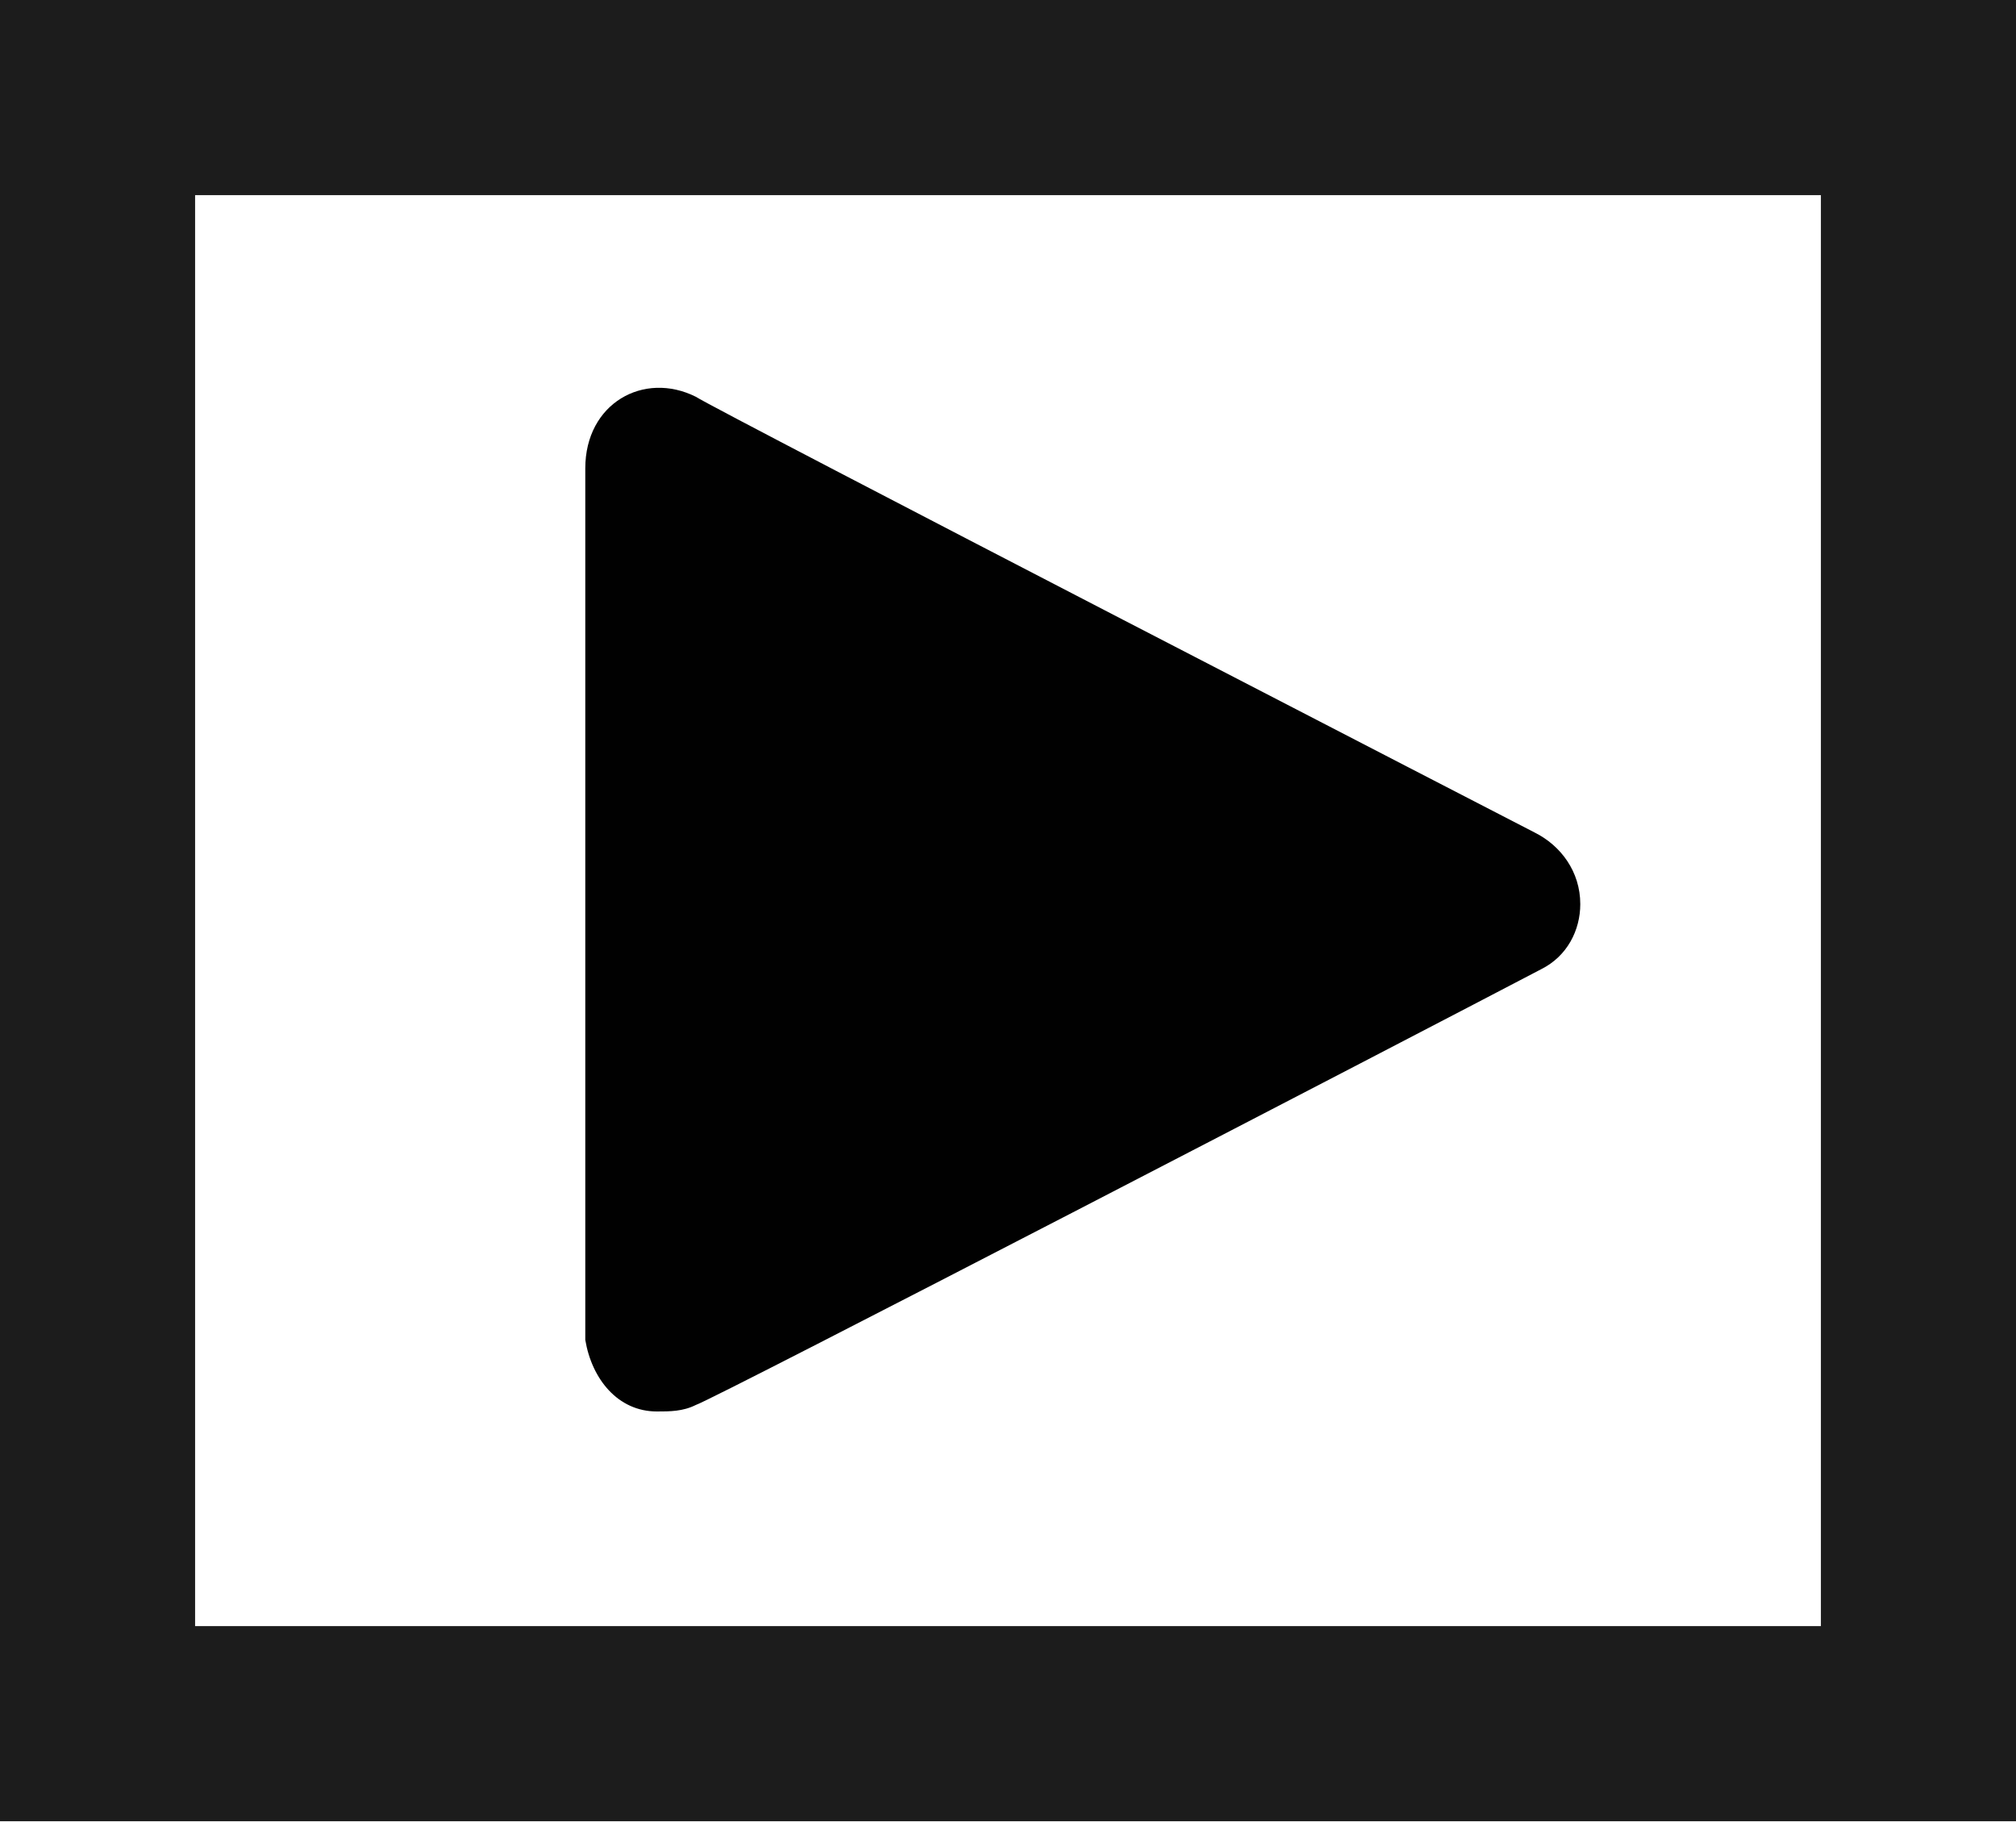
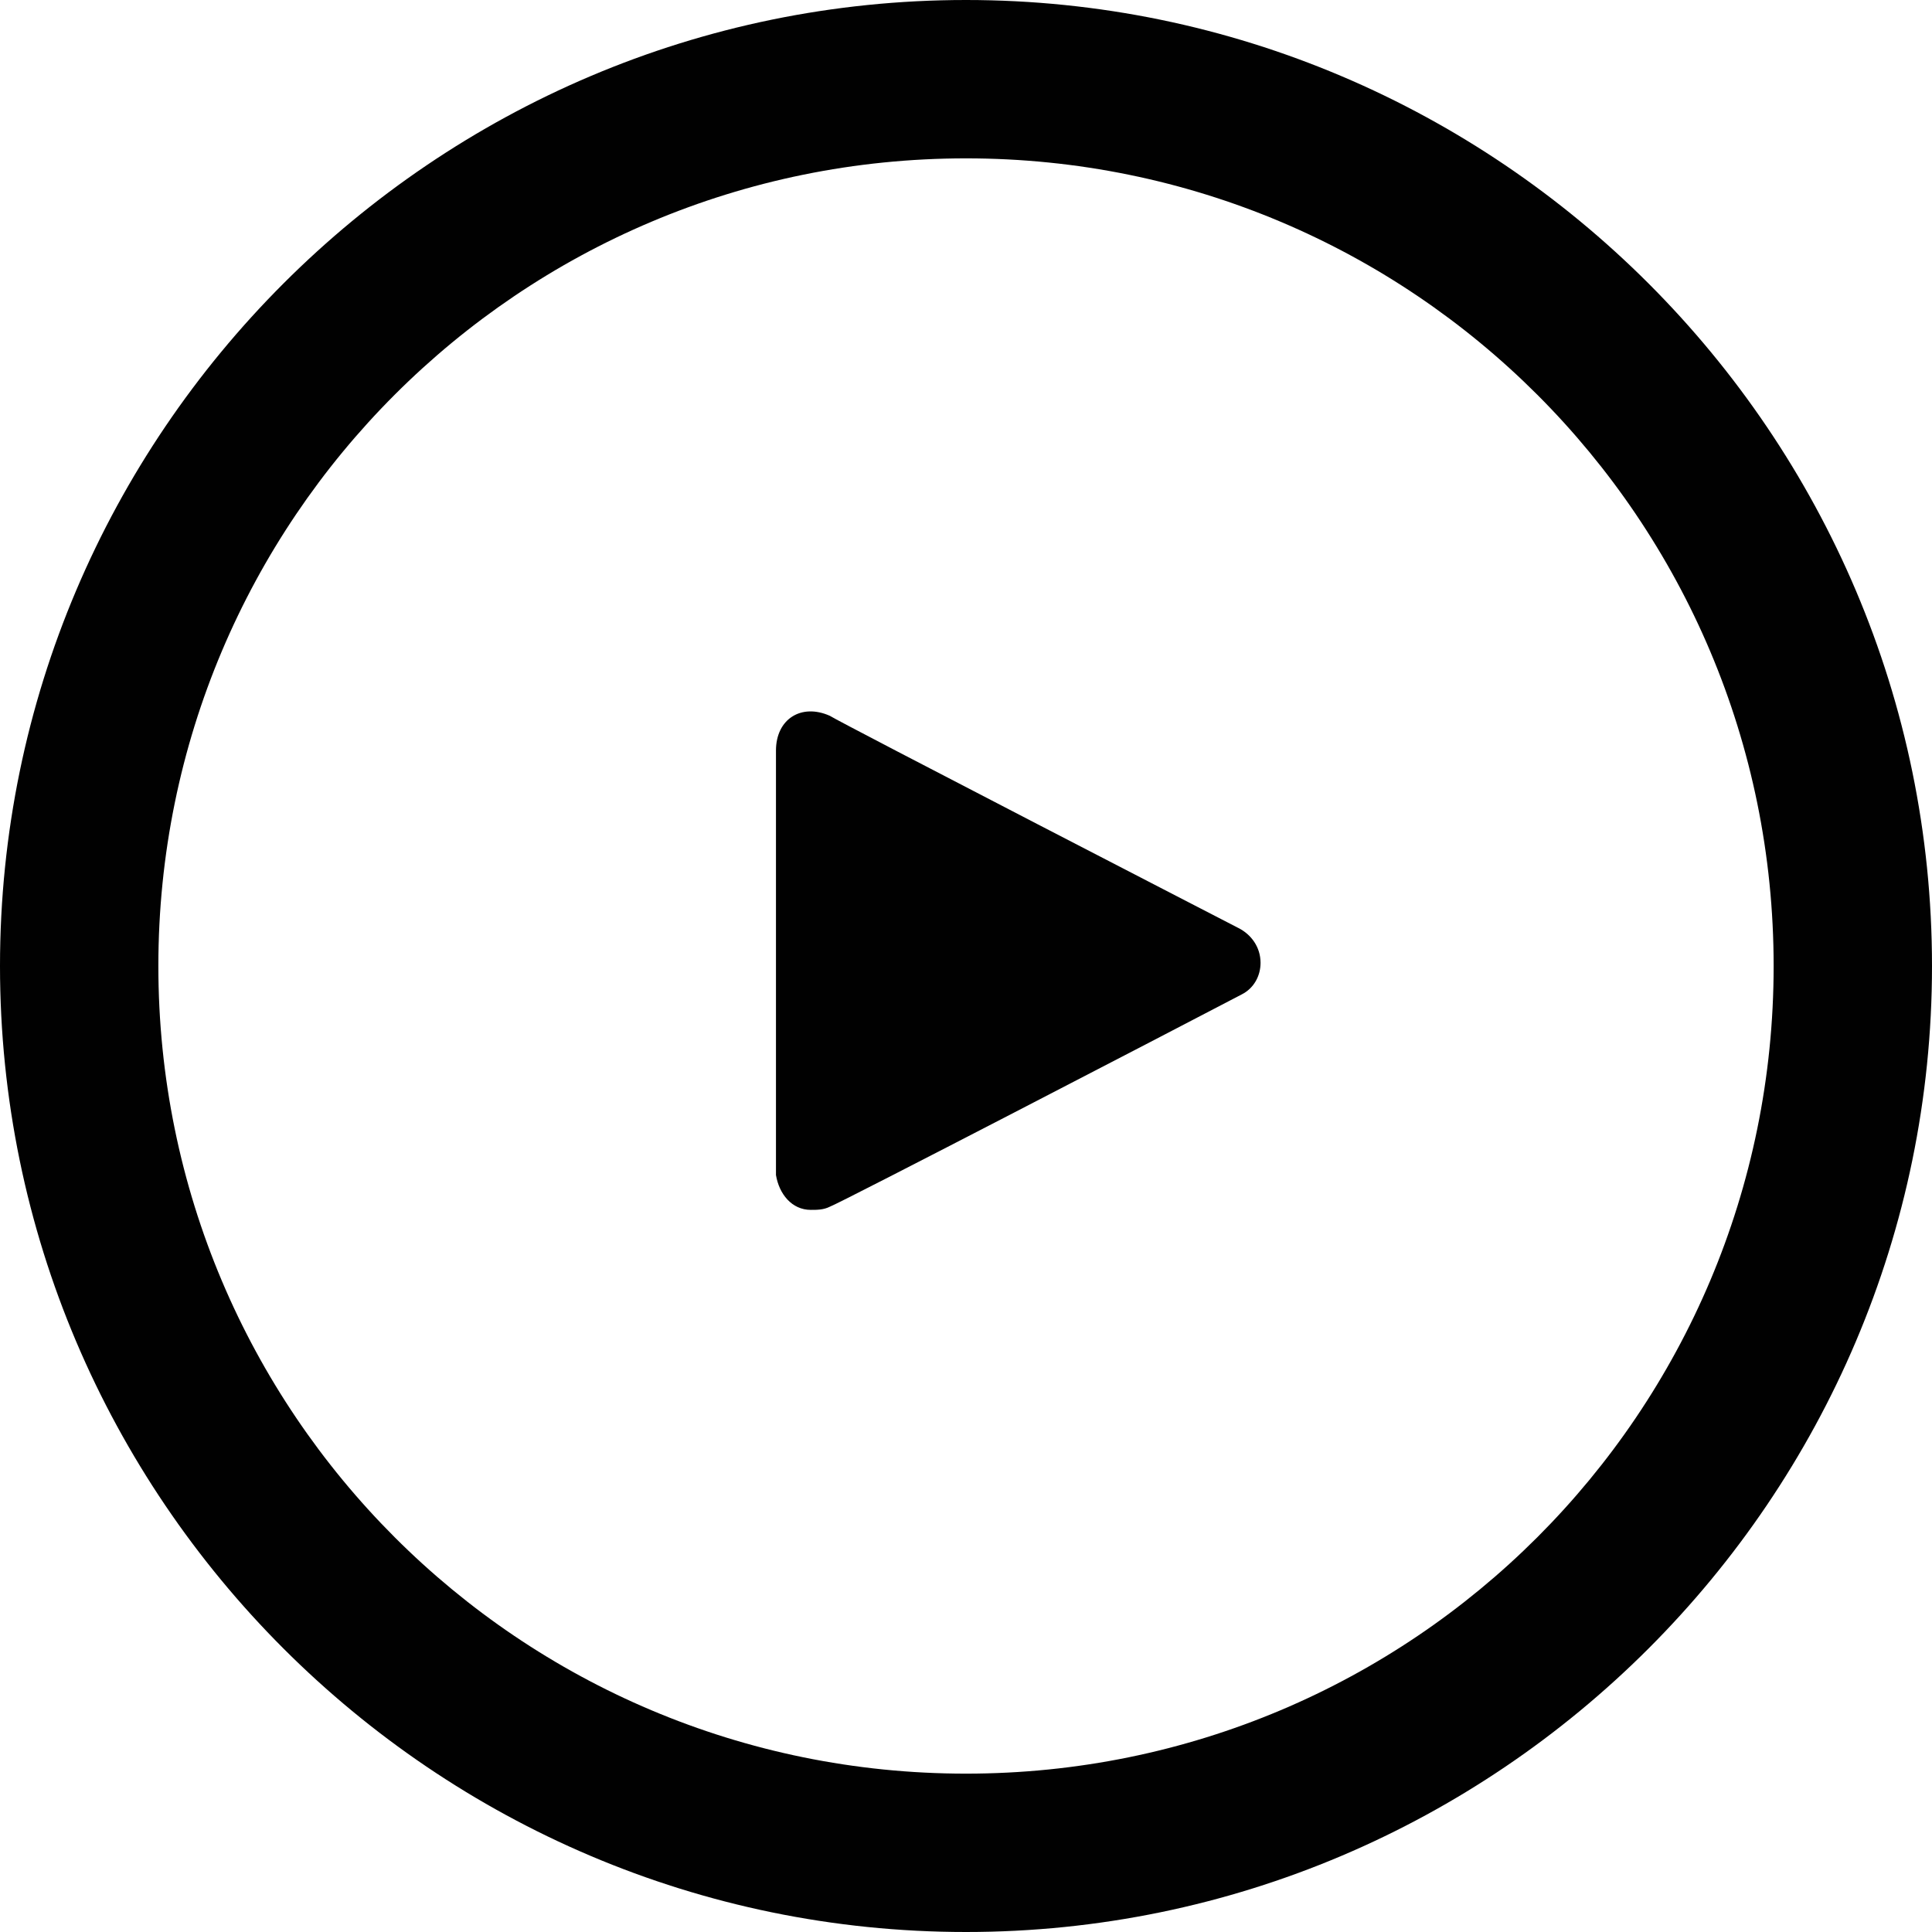
- <svg xmlns="http://www.w3.org/2000/svg" version="1.1" id="Слой_1" x="0px" y="0px" viewBox="0 0 31 28" style="enable-background:new 0 0 31 28;" xml:space="preserve">
+ <svg xmlns="http://www.w3.org/2000/svg" version="1.1" id="Слой_1" x="0px" y="0px" viewBox="0 0 61 61" style="enable-background:new 0 0 61 61;" xml:space="preserve">
  <style type="text/css">
- 	.st0{fill:#1C1C1C;}
- 	.st1{fill:#010101;}
+ 	.st0{fill:#010101;}
</style>
  <g id="Значок__x22_Відео_x22_">
    <g>
-       <path class="st0" d="M31,28H0V0h31V28z M3,25h25V3H3V25z" />
+       <path class="st0" d="M39.1,29.3c0,0-12.6-6.5-12.9-6.7c-0.9-0.4-1.7,0.1-1.7,1.1v13.2c0,0.1,0,0.1,0,0.2c0.1,0.6,0.5,1.1,1.1,1.1    c0.2,0,0.4,0,0.6-0.1c0.3-0.1,10.9-5.6,13-6.7c0.4-0.2,0.6-0.6,0.6-1C39.8,29.9,39.5,29.5,39.1,29.3z" />
    </g>
-     <path class="st1" d="M23.6,12.8c0,0-12.6-6.5-12.9-6.7C9.9,5.7,9,6.2,9,7.2v13.2c0,0.1,0,0.1,0,0.2c0.1,0.6,0.5,1.1,1.1,1.1   c0.2,0,0.4,0,0.6-0.1c0.3-0.1,10.9-5.6,13-6.7c0.4-0.2,0.6-0.6,0.6-1C24.3,13.4,24,13,23.6,12.8z" />
+     <g>
+       <path id="XMLID_15_" class="st0" d="M30.5,61C13.7,61,0,47.3,0,30.5C0,13.7,13.7,0,30.5,0C47.3,0,61,13.7,61,30.5    C61,47.3,47.3,61,30.5,61z M30.5,5C16.4,5,5,16.4,5,30.5C5,44.6,16.4,56,30.5,56S56,44.6,56,30.5C56,16.4,44.6,5,30.5,5z" />
+     </g>
  </g>
</svg>
